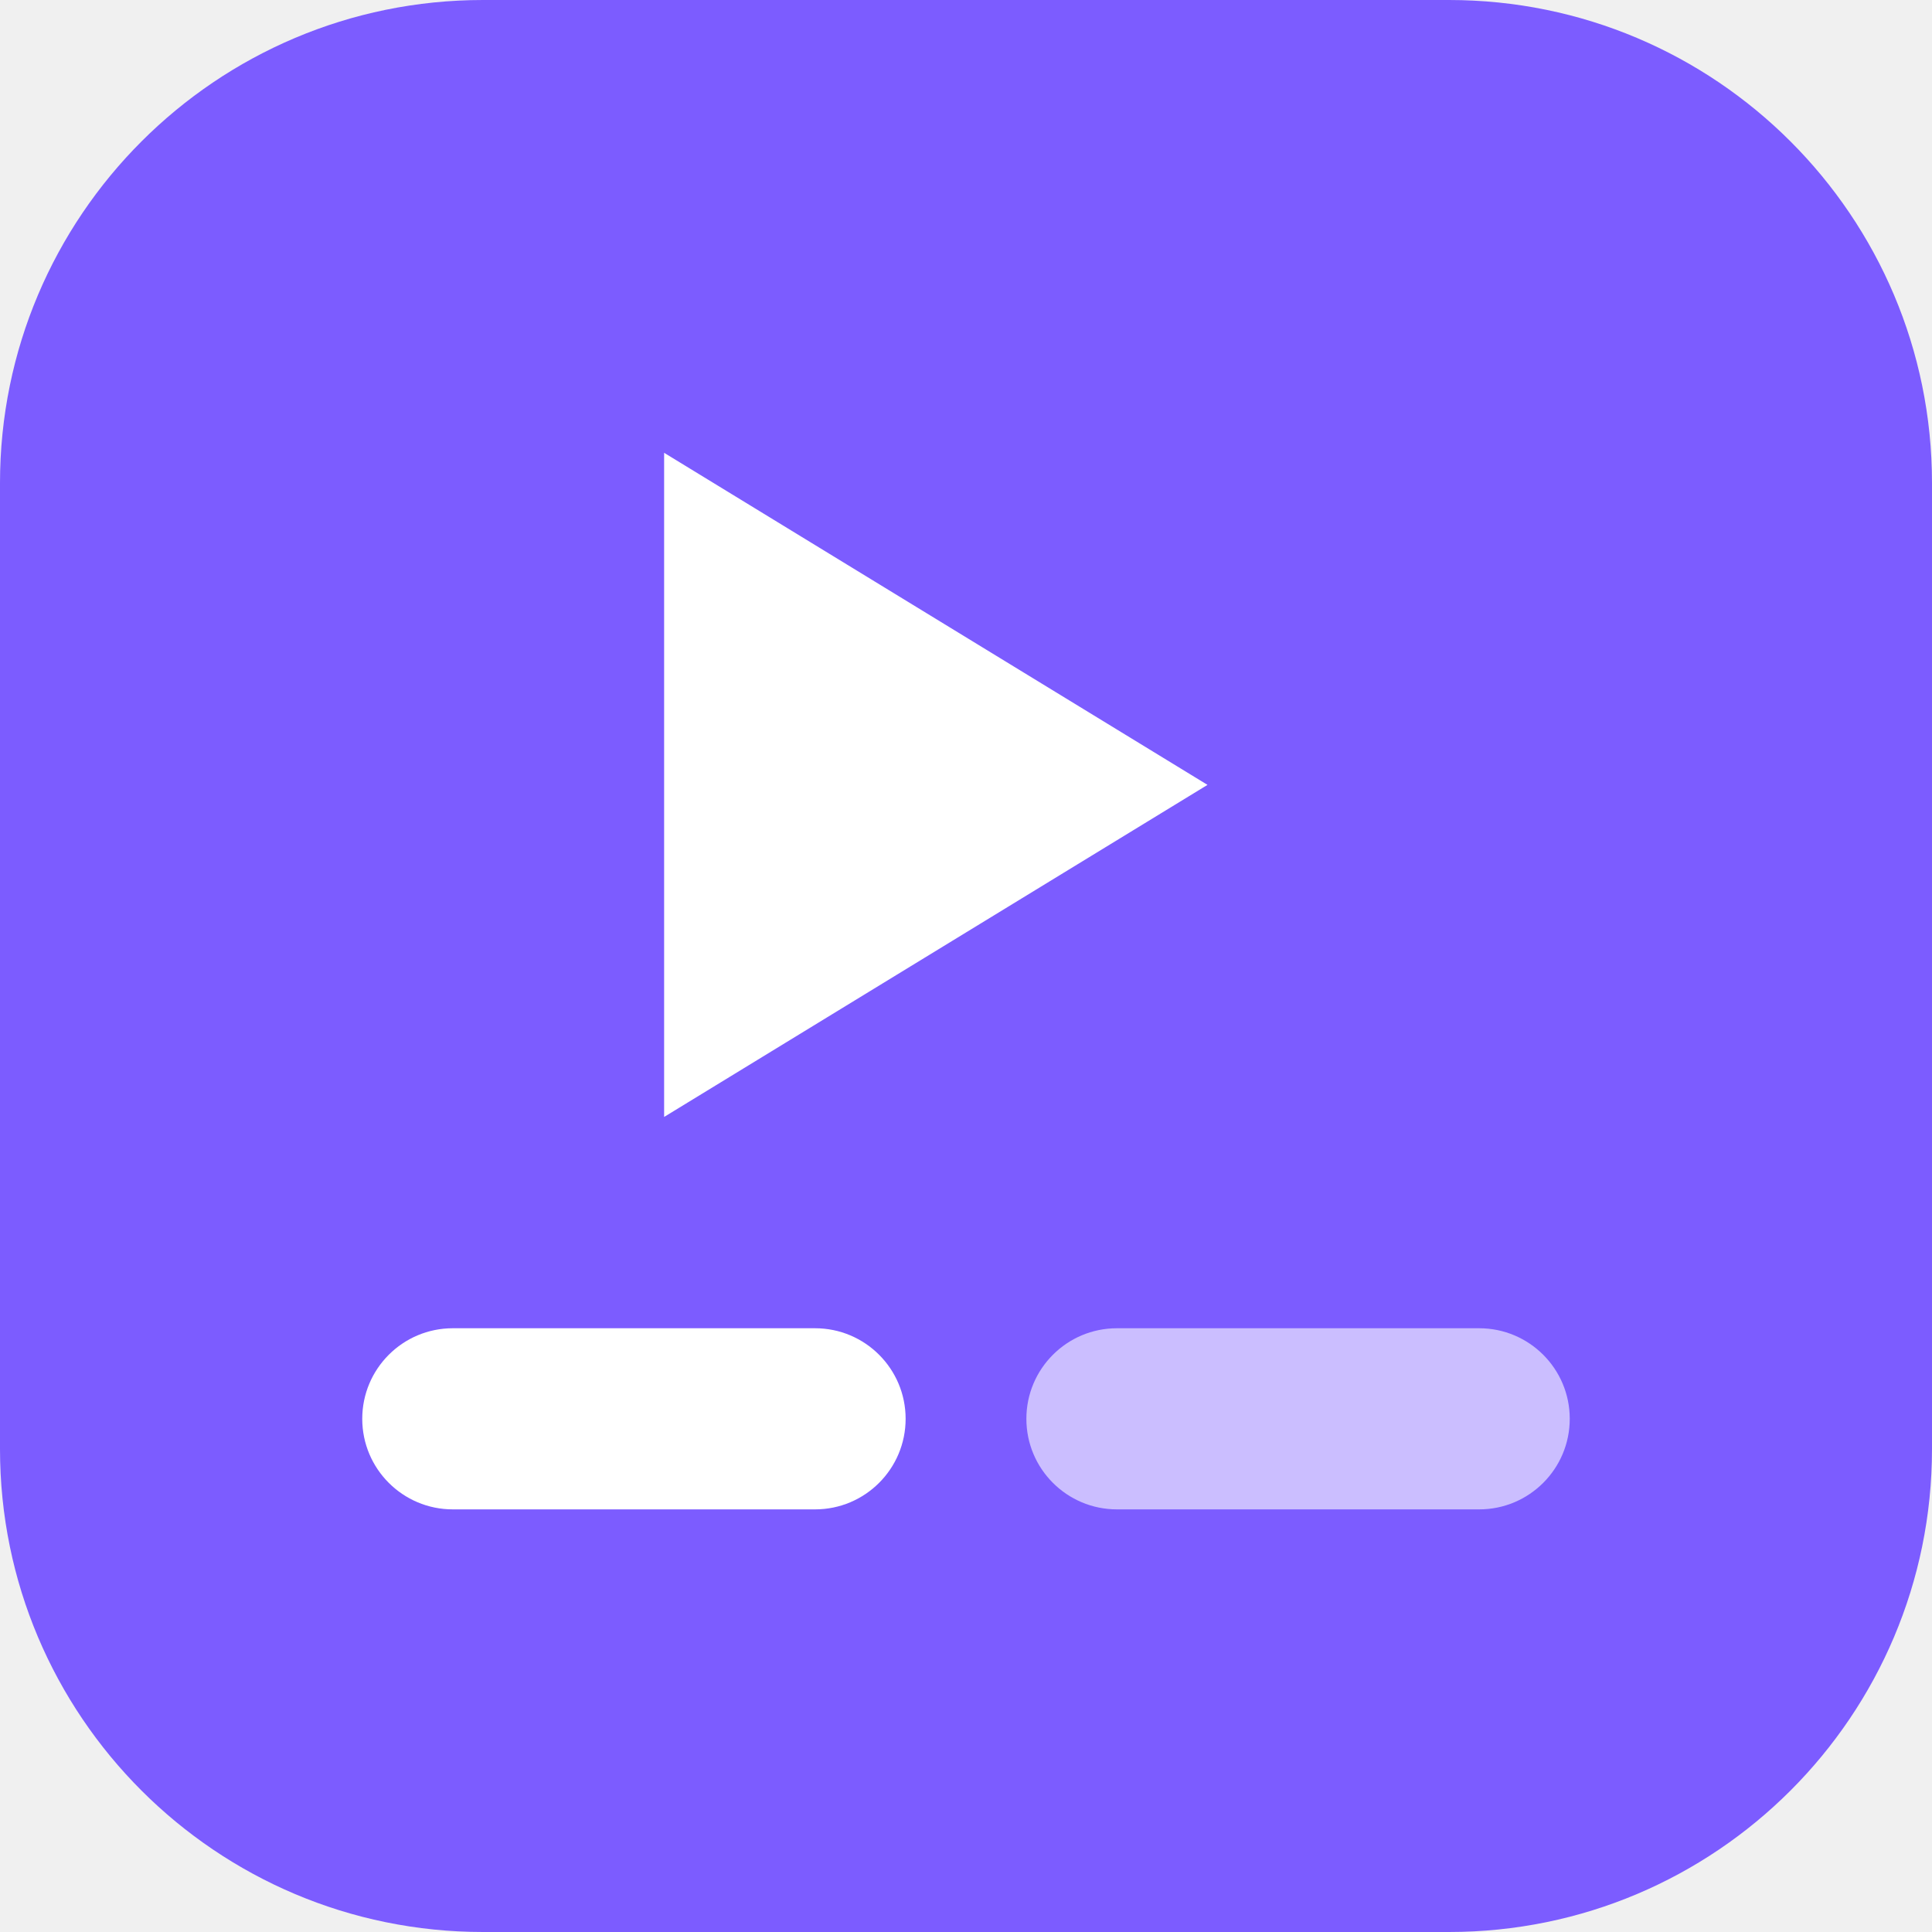
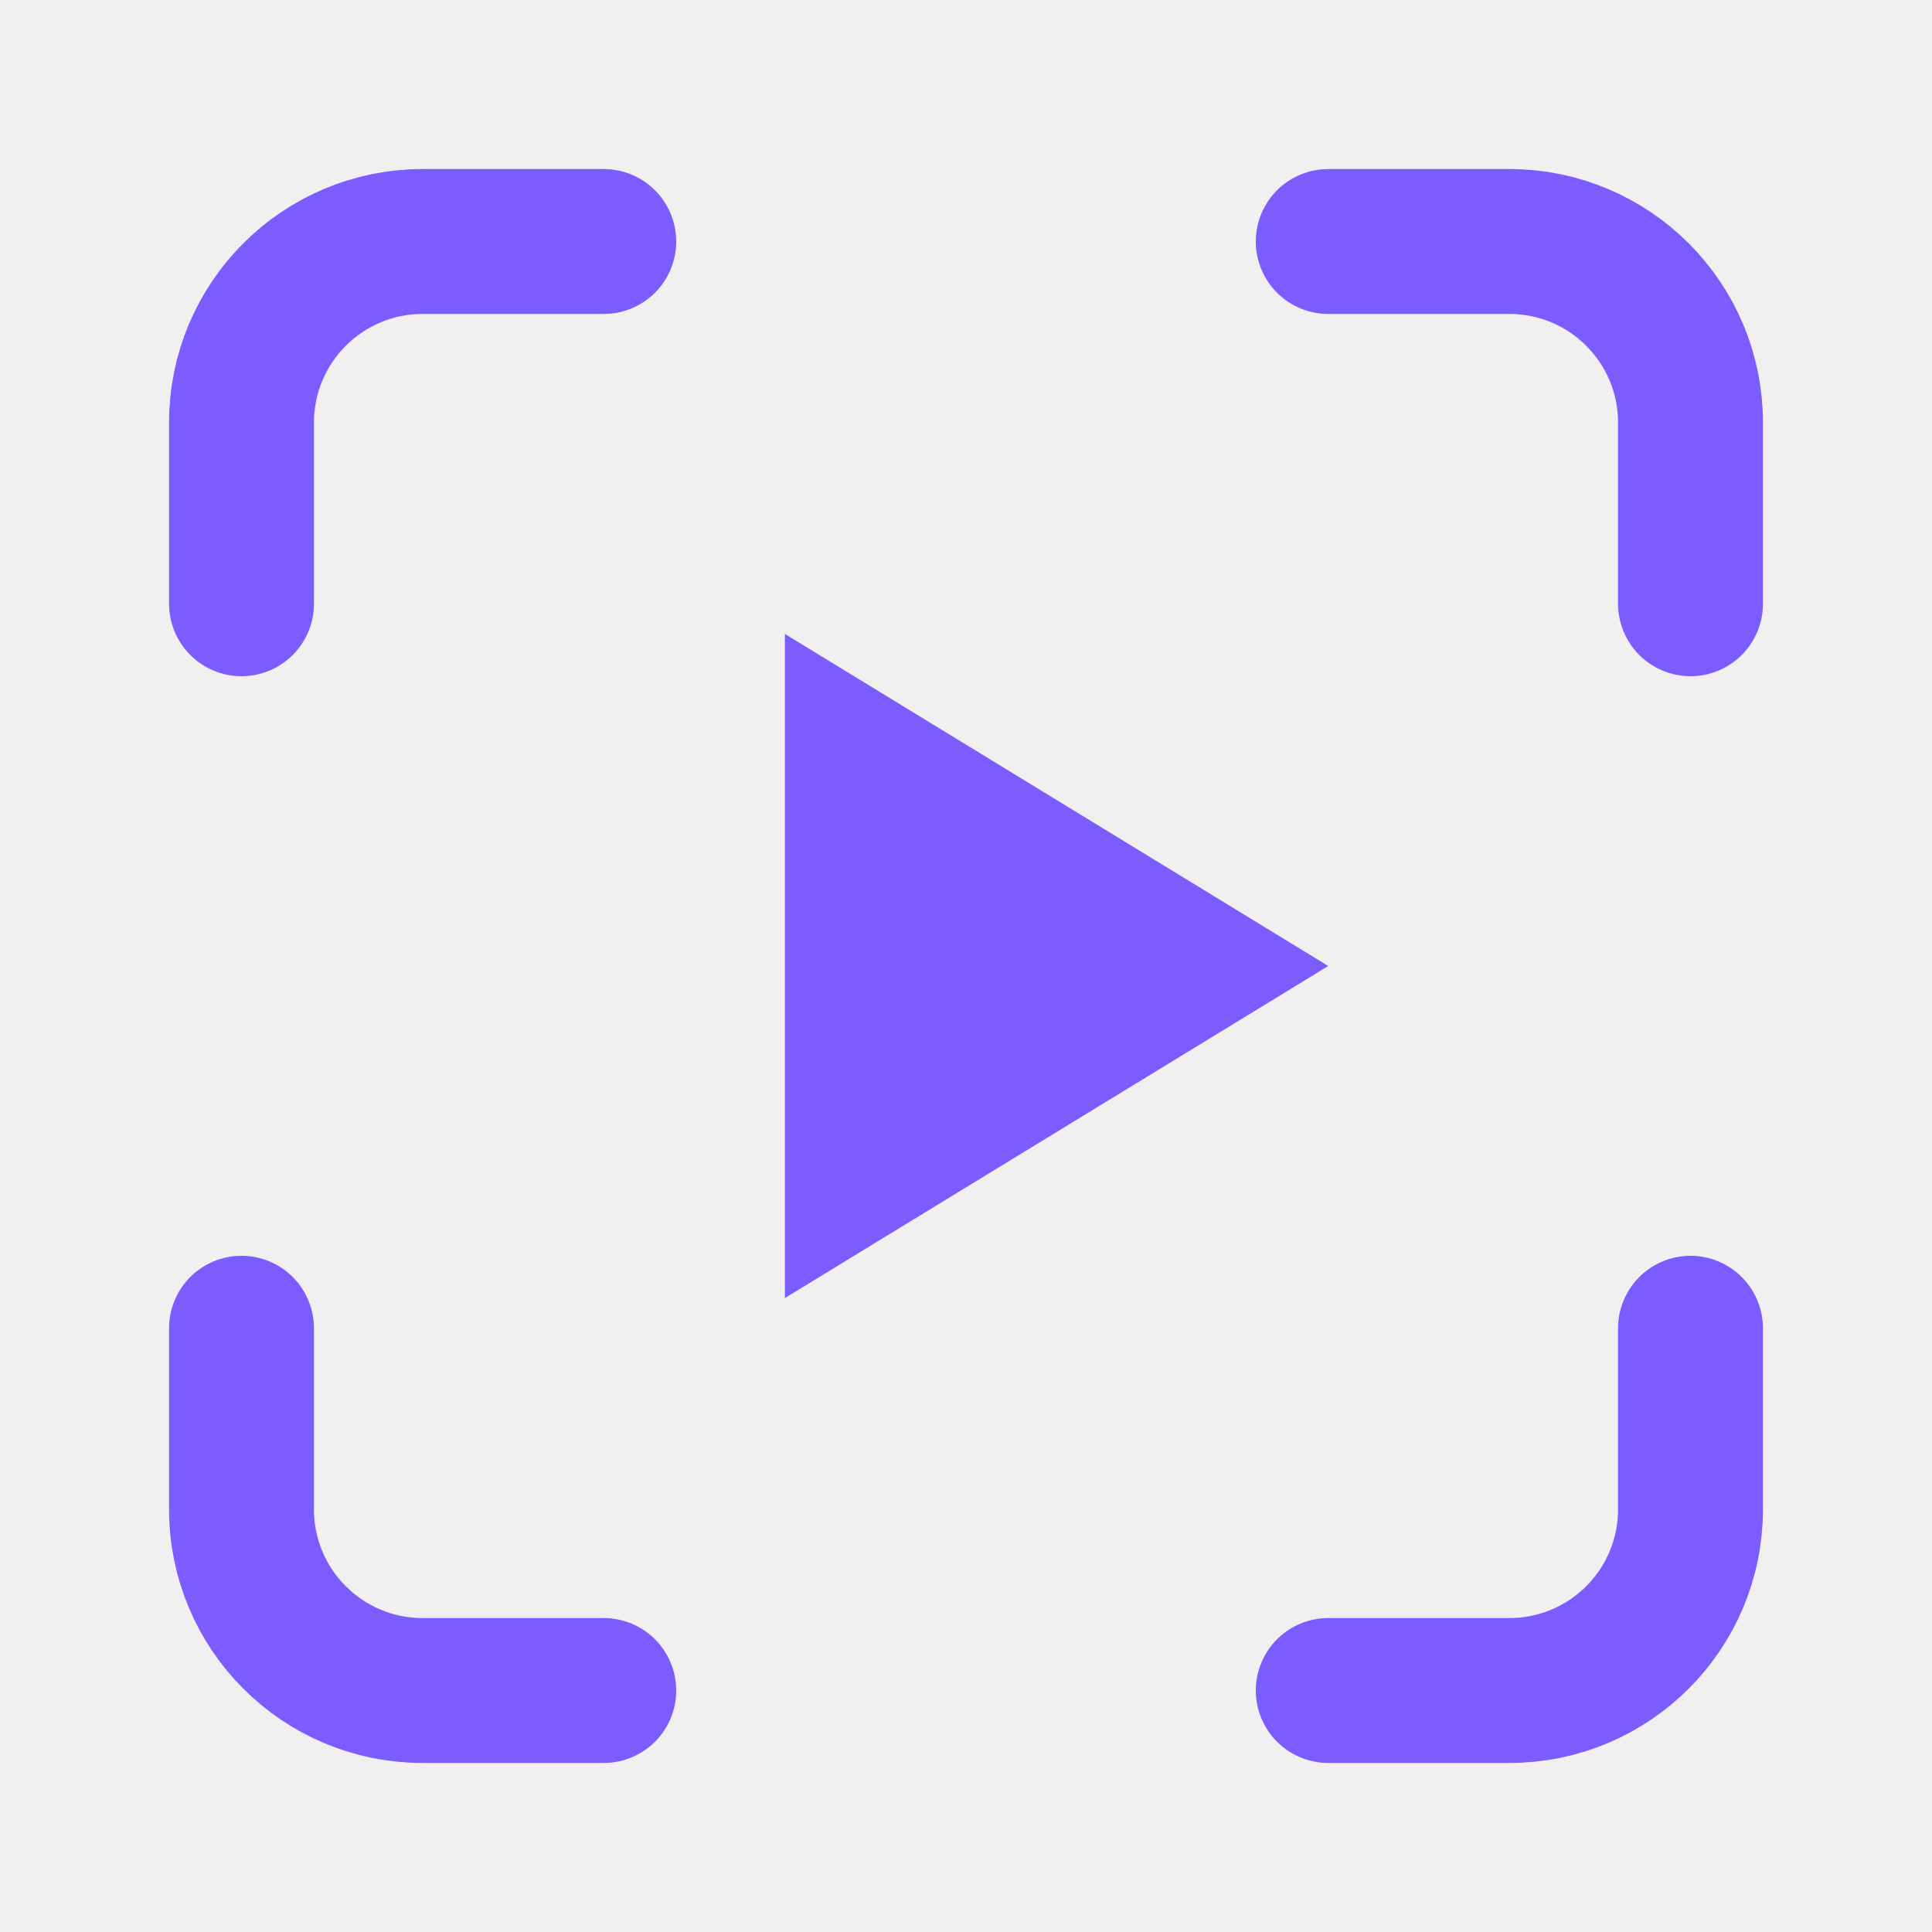
- <svg xmlns="http://www.w3.org/2000/svg" viewBox="0 0 32 32" fill="none">
-   <rect width="32" height="32" rx="8" fill="#7C5CFF" />
-   <path d="M11 7.5v11l9-5.5z" fill="#fff" />
-   <rect x="6" y="22" width="9" height="3" rx="1.5" fill="#fff" />
-   <rect x="17" y="22" width="9" height="3" rx="1.5" fill="#fff" fill-opacity=".6" />
+ <svg xmlns="http://www.w3.org/2000/svg" viewBox="0 0 32 32" fill="none" role="img" aria-label="Vukem Video">
+   <style>
+     .s { stroke: #7C5CFF; }
+     .f { fill: #7C5CFF; }
+     @media (prefers-color-scheme: dark) { .s { stroke: #A594FF; } .f { fill: #A594FF; } }
+   </style>
+   <path class="s" d="M4 10V7a3 3 0 0 1 3-3h3M22 4h3a3 3 0 0 1 3 3v3M28 22v3a3 3 0 0 1-3 3h-3M10 28H7a3 3 0 0 1-3-3v-3" stroke-width="2.4" stroke-linecap="round" stroke-linejoin="round" />
+   <path class="f" d="M13 10.5v11l9-5.5z" />
</svg>
